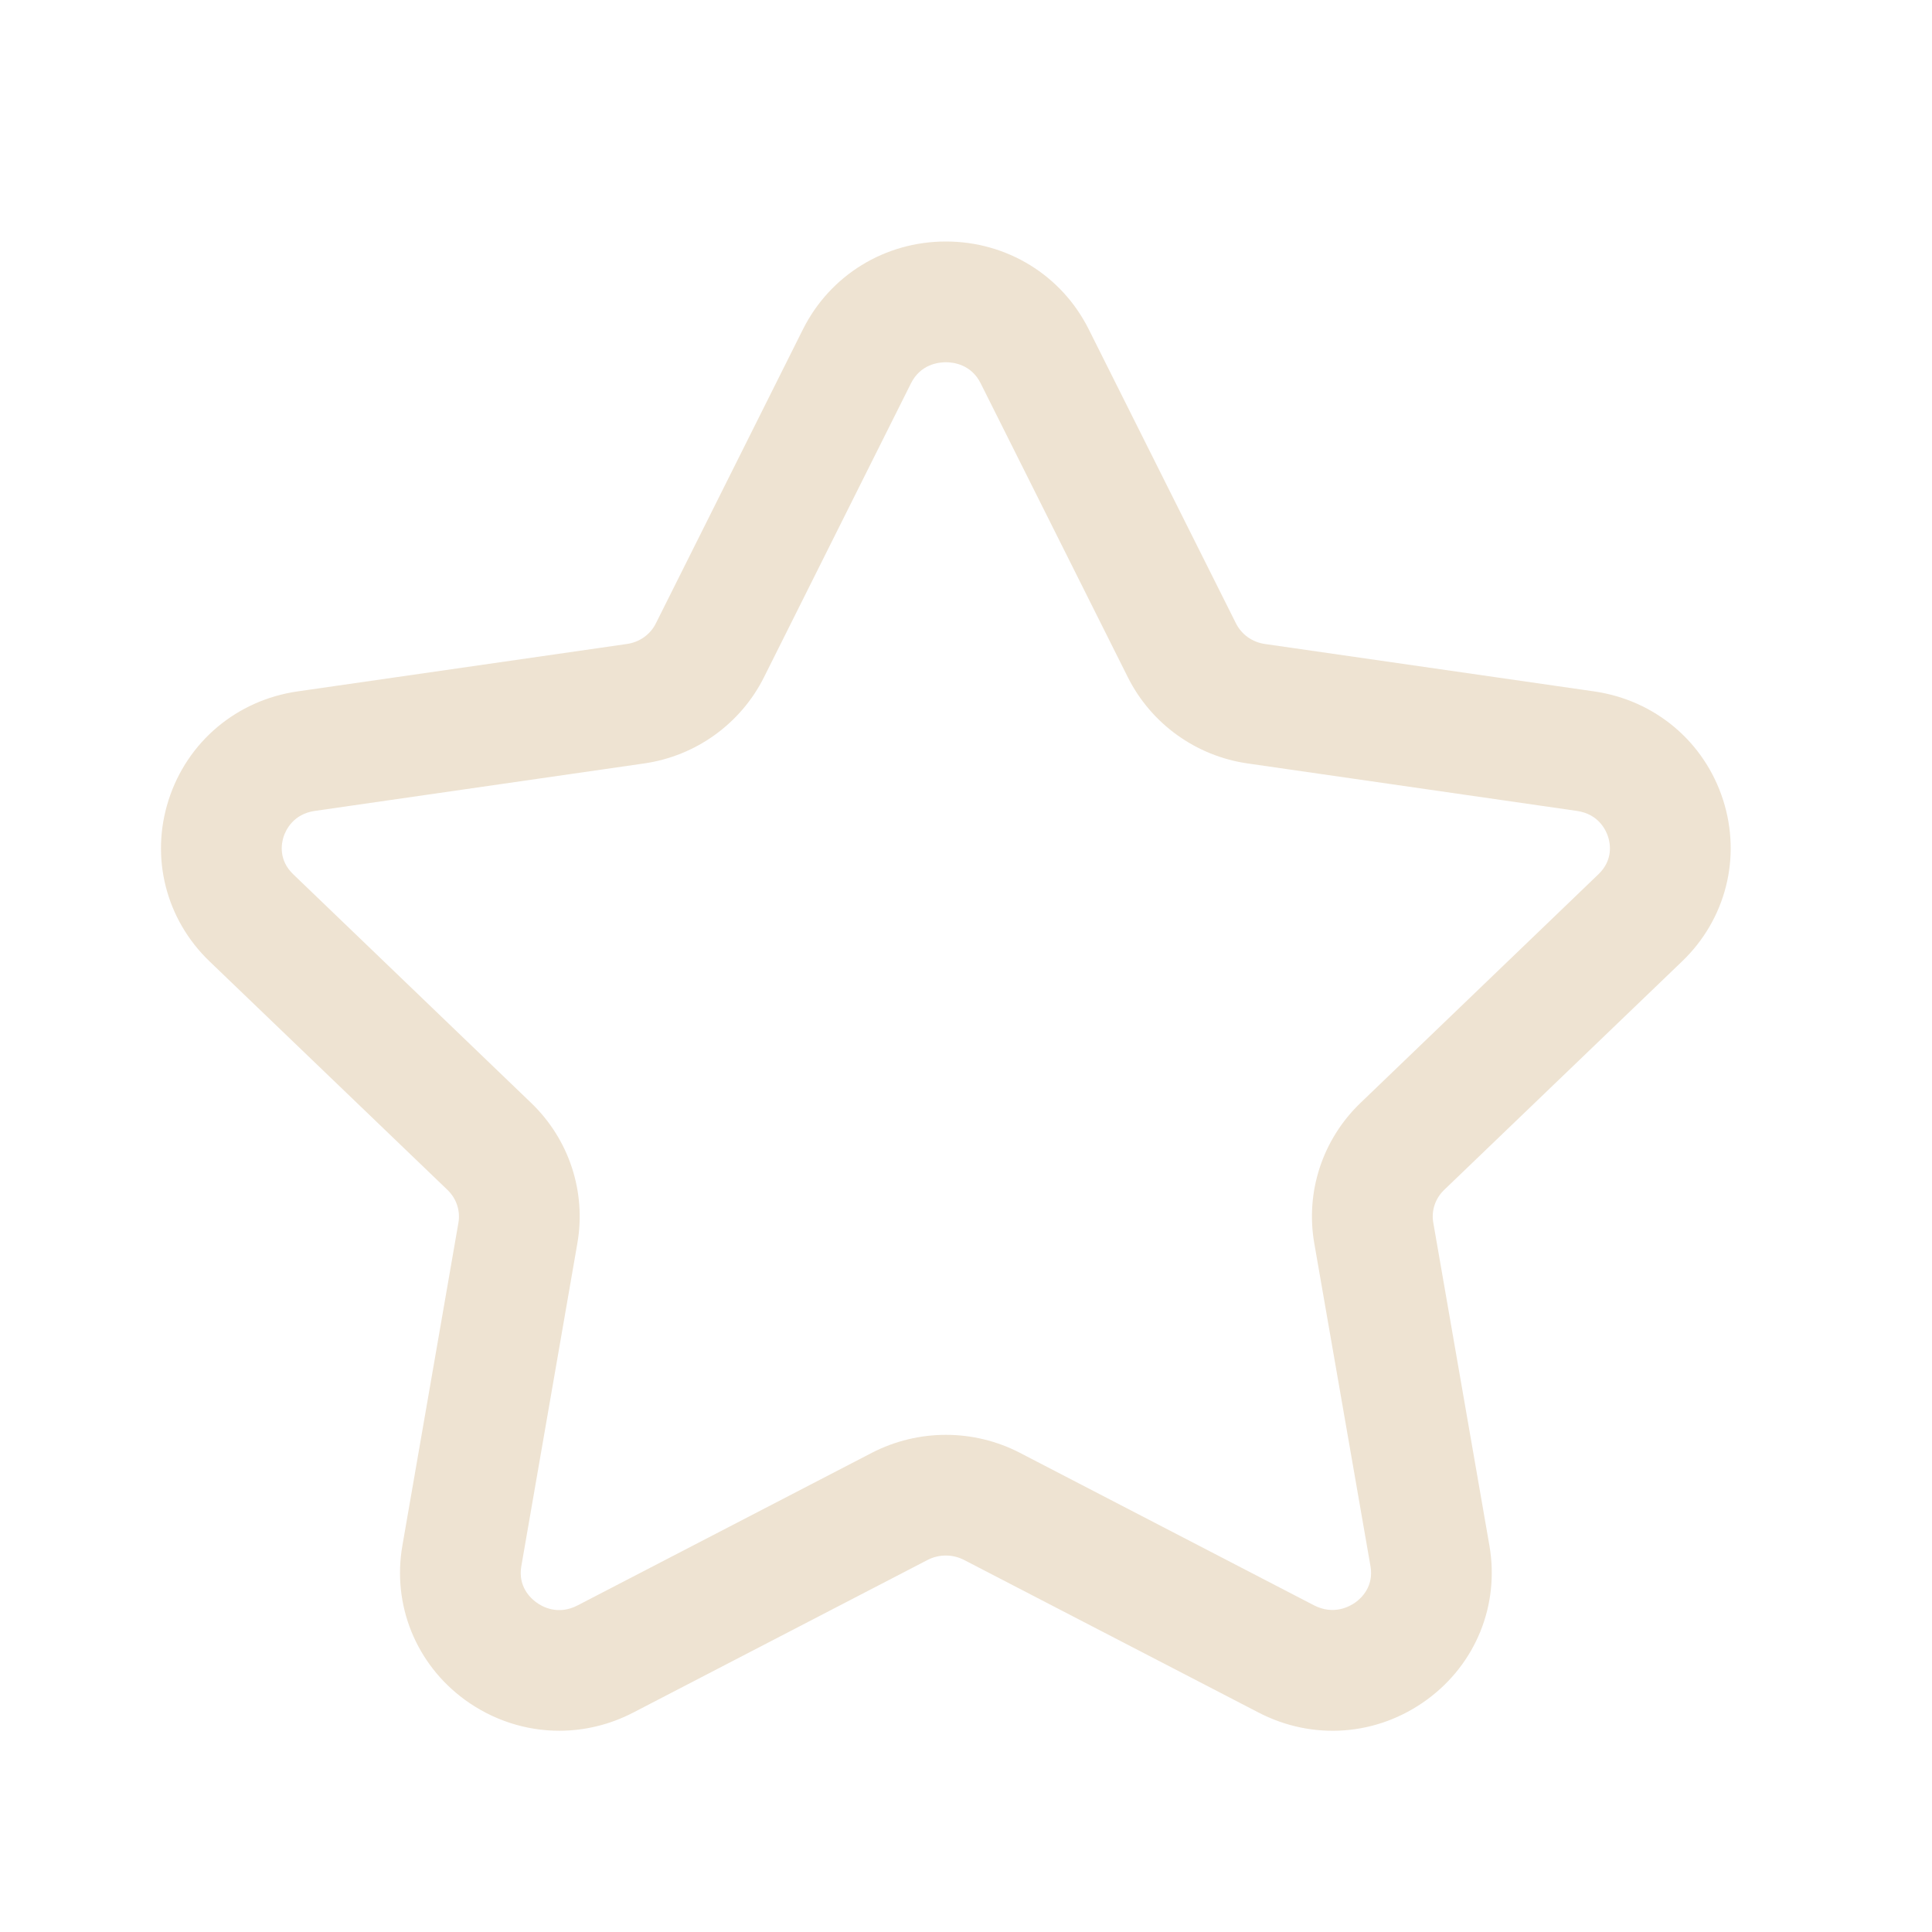
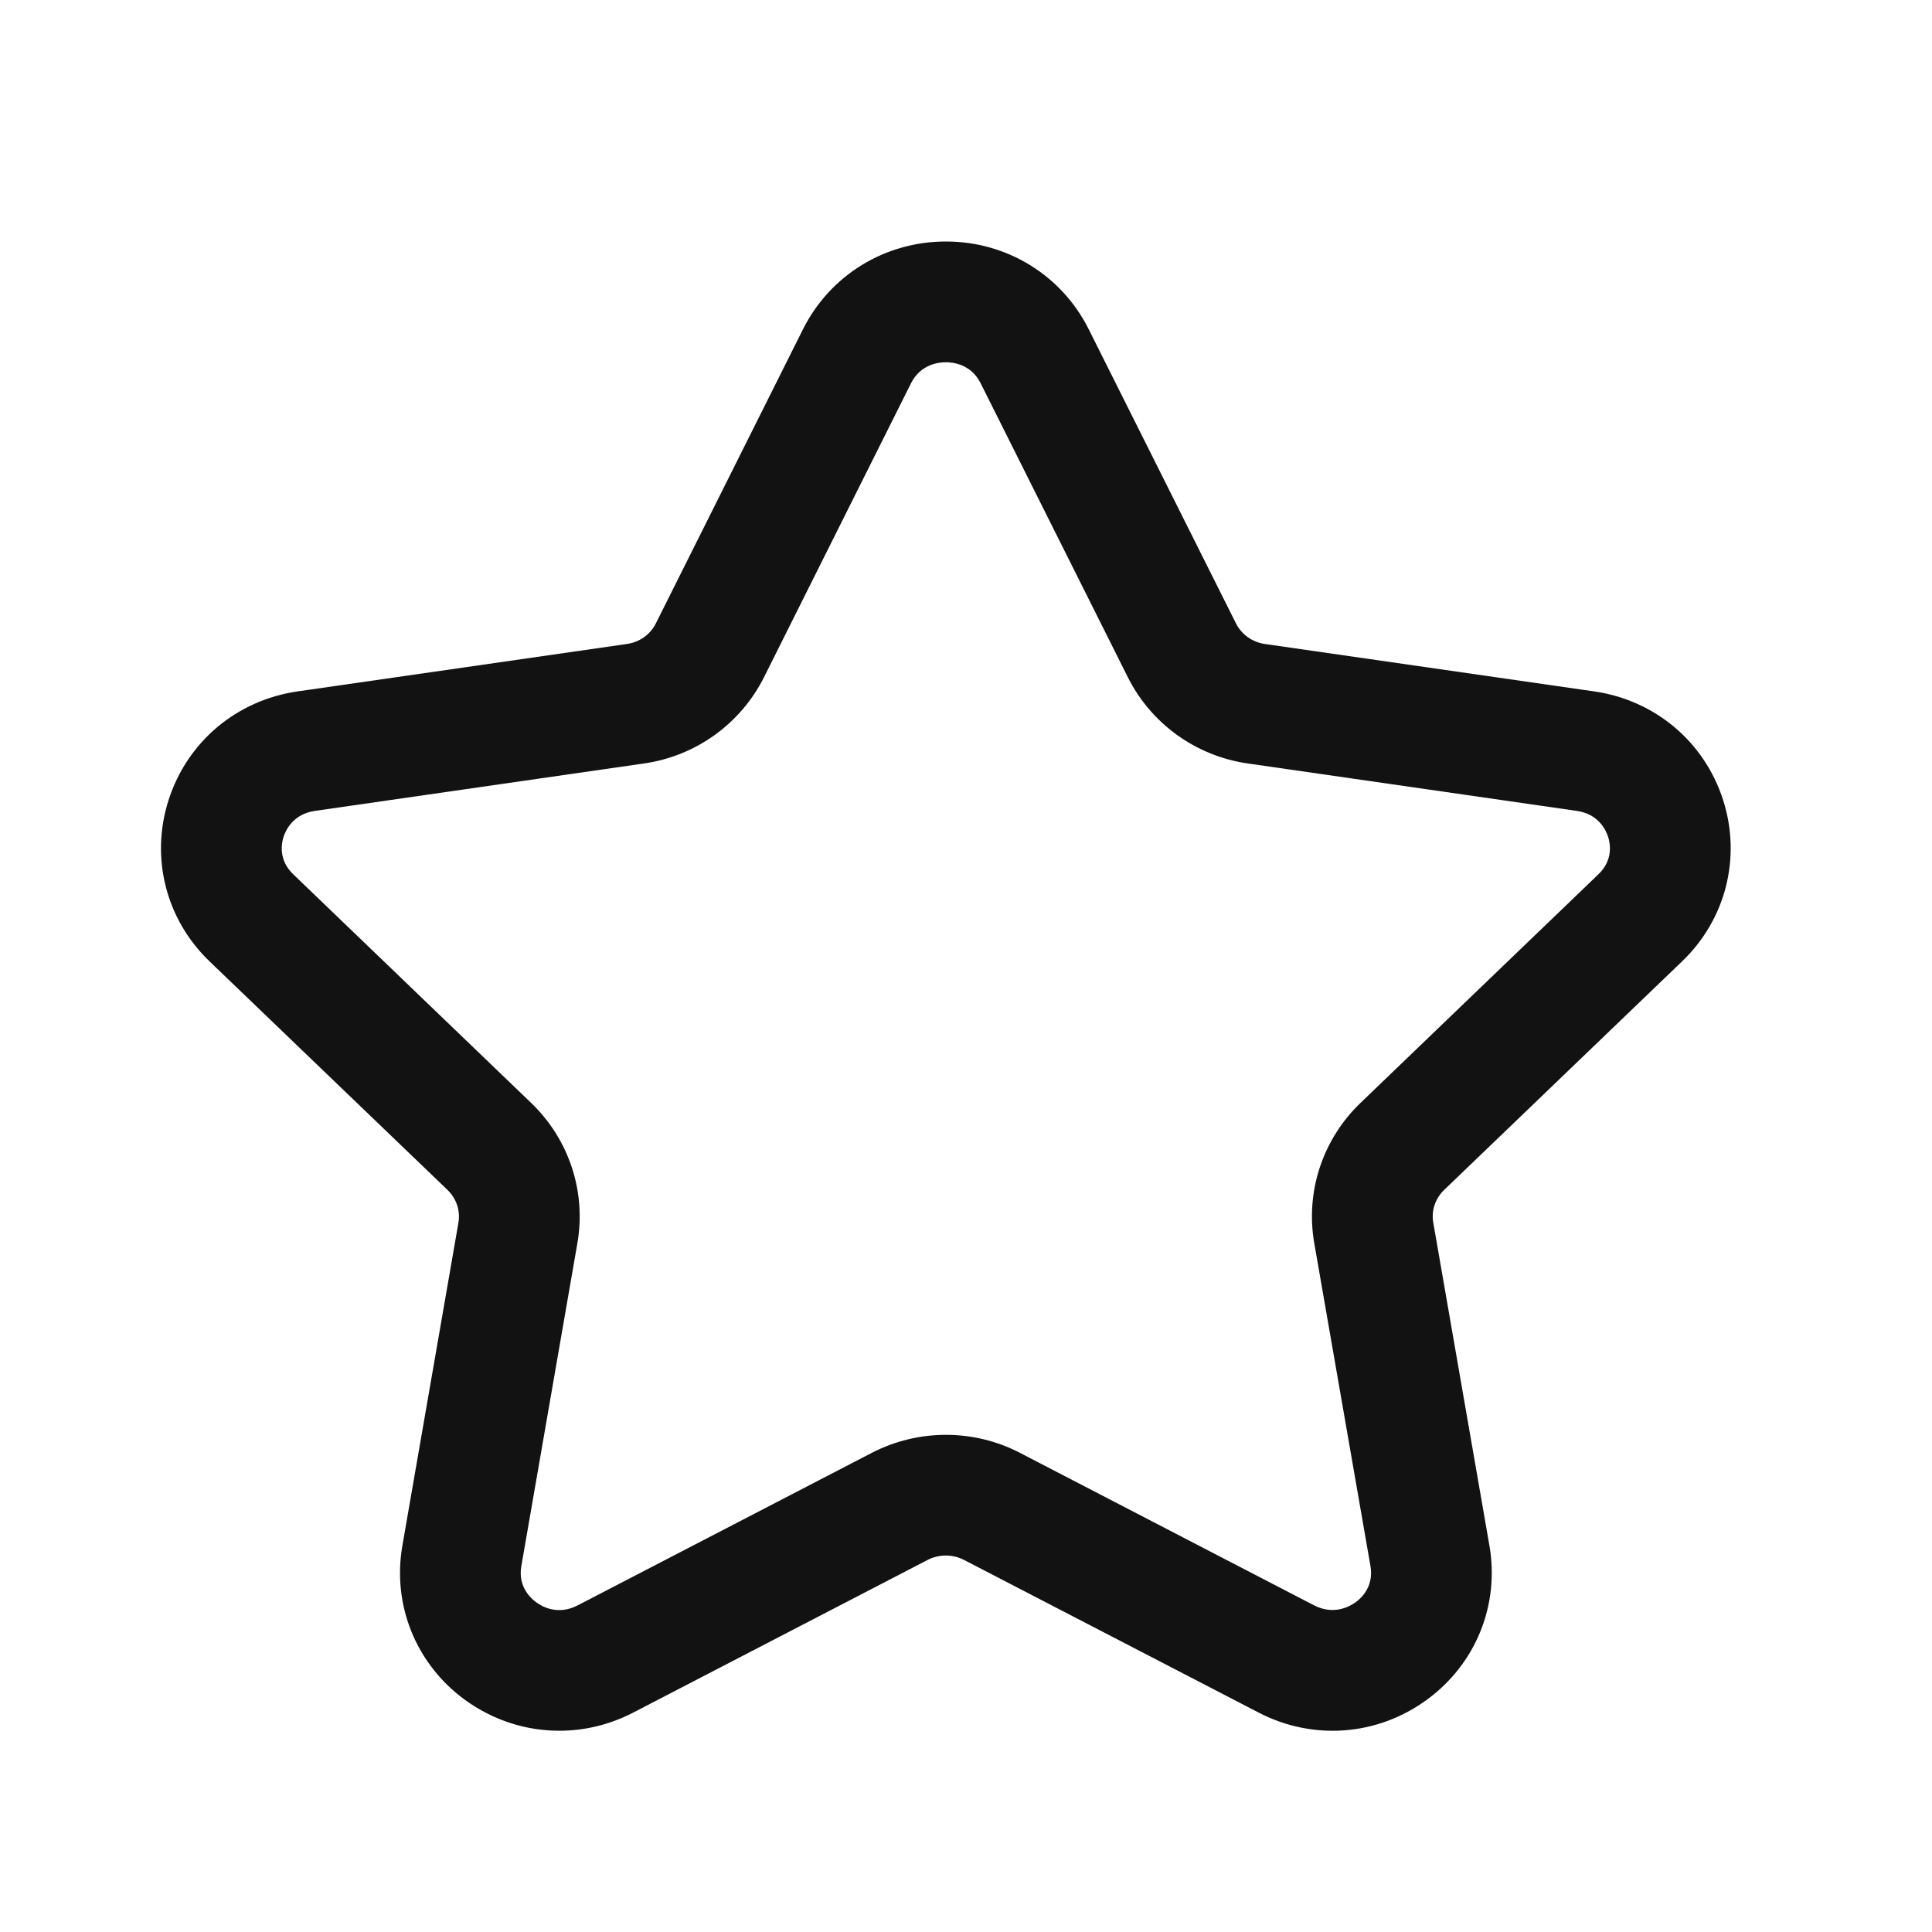
<svg xmlns="http://www.w3.org/2000/svg" width="36" height="36" viewBox="0 0 36 36" fill="none">
-   <path fill-rule="evenodd" clip-rule="evenodd" d="M17.625 6.75C17.488 6.75 17.152 6.787 16.974 7.144L14.235 12.621C13.801 13.486 12.966 14.088 12 14.226L5.868 15.11C5.463 15.168 5.325 15.468 5.283 15.594C5.245 15.716 5.185 16.024 5.464 16.291L9.898 20.552C10.605 21.231 10.926 22.21 10.758 23.169L9.714 29.184C9.649 29.561 9.885 29.779 9.99 29.855C10.101 29.939 10.398 30.105 10.765 29.913L16.248 27.07C17.112 26.625 18.141 26.625 19.002 27.07L24.483 29.912C24.852 30.102 25.149 29.936 25.261 29.855C25.366 29.779 25.602 29.561 25.537 29.184L24.49 23.169C24.322 22.21 24.643 21.231 25.35 20.552L29.784 16.291C30.064 16.024 30.004 15.714 29.965 15.594C29.925 15.468 29.787 15.168 29.382 15.11L23.25 14.226C22.285 14.088 21.45 13.486 21.016 12.62L18.274 7.144C18.097 6.787 17.761 6.75 17.625 6.75M10.42 32.25C9.801 32.25 9.186 32.055 8.659 31.671C7.75 31.005 7.305 29.905 7.498 28.799L8.542 22.784C8.581 22.56 8.505 22.334 8.34 22.174L3.906 17.915C3.09 17.133 2.797 15.978 3.142 14.905C3.49 13.821 4.411 13.046 5.547 12.883L11.679 12C11.916 11.967 12.12 11.822 12.222 11.614L14.962 6.136C15.468 5.127 16.488 4.5 17.625 4.5V4.5C18.762 4.5 19.782 5.127 20.287 6.136L23.029 11.613C23.133 11.822 23.335 11.967 23.571 12L29.703 12.883C30.838 13.046 31.759 13.821 32.107 14.905C32.452 15.978 32.158 17.133 31.342 17.915L26.908 22.174C26.743 22.334 26.668 22.56 26.707 22.782L27.753 28.799C27.945 29.907 27.499 31.006 26.589 31.671C25.666 32.347 24.465 32.439 23.446 31.908L17.967 29.069C17.752 28.957 17.496 28.957 17.281 29.069L11.802 31.91C11.364 32.138 10.891 32.25 10.42 32.25" fill="#EEE3D2" />
+   <path fill-rule="evenodd" clip-rule="evenodd" d="M17.625 6.75C17.488 6.75 17.152 6.787 16.974 7.144L14.235 12.621C13.801 13.486 12.966 14.088 12 14.226L5.868 15.11C5.463 15.168 5.325 15.468 5.283 15.594C5.245 15.716 5.185 16.024 5.464 16.291L9.898 20.552C10.605 21.231 10.926 22.21 10.758 23.169L9.714 29.184C9.649 29.561 9.885 29.779 9.99 29.855C10.101 29.939 10.398 30.105 10.765 29.913L16.248 27.07C17.112 26.625 18.141 26.625 19.002 27.07L24.483 29.912C24.852 30.102 25.149 29.936 25.261 29.855C25.366 29.779 25.602 29.561 25.537 29.184L24.49 23.169C24.322 22.21 24.643 21.231 25.35 20.552L29.784 16.291C30.064 16.024 30.004 15.714 29.965 15.594C29.925 15.468 29.787 15.168 29.382 15.11L23.25 14.226C22.285 14.088 21.45 13.486 21.016 12.62L18.274 7.144C18.097 6.787 17.761 6.75 17.625 6.75M10.42 32.25C9.801 32.25 9.186 32.055 8.659 31.671C7.75 31.005 7.305 29.905 7.498 28.799L8.542 22.784C8.581 22.56 8.505 22.334 8.34 22.174L3.906 17.915C3.09 17.133 2.797 15.978 3.142 14.905C3.49 13.821 4.411 13.046 5.547 12.883L11.679 12C11.916 11.967 12.12 11.822 12.222 11.614L14.962 6.136C15.468 5.127 16.488 4.5 17.625 4.5V4.5C18.762 4.5 19.782 5.127 20.287 6.136L23.029 11.613C23.133 11.822 23.335 11.967 23.571 12L29.703 12.883C30.838 13.046 31.759 13.821 32.107 14.905C32.452 15.978 32.158 17.133 31.342 17.915L26.908 22.174C26.743 22.334 26.668 22.56 26.707 22.782L27.753 28.799C27.945 29.907 27.499 31.006 26.589 31.671C25.666 32.347 24.465 32.439 23.446 31.908L17.967 29.069C17.752 28.957 17.496 28.957 17.281 29.069L11.802 31.91C11.364 32.138 10.891 32.25 10.42 32.25" fill="#121212" />
</svg>
